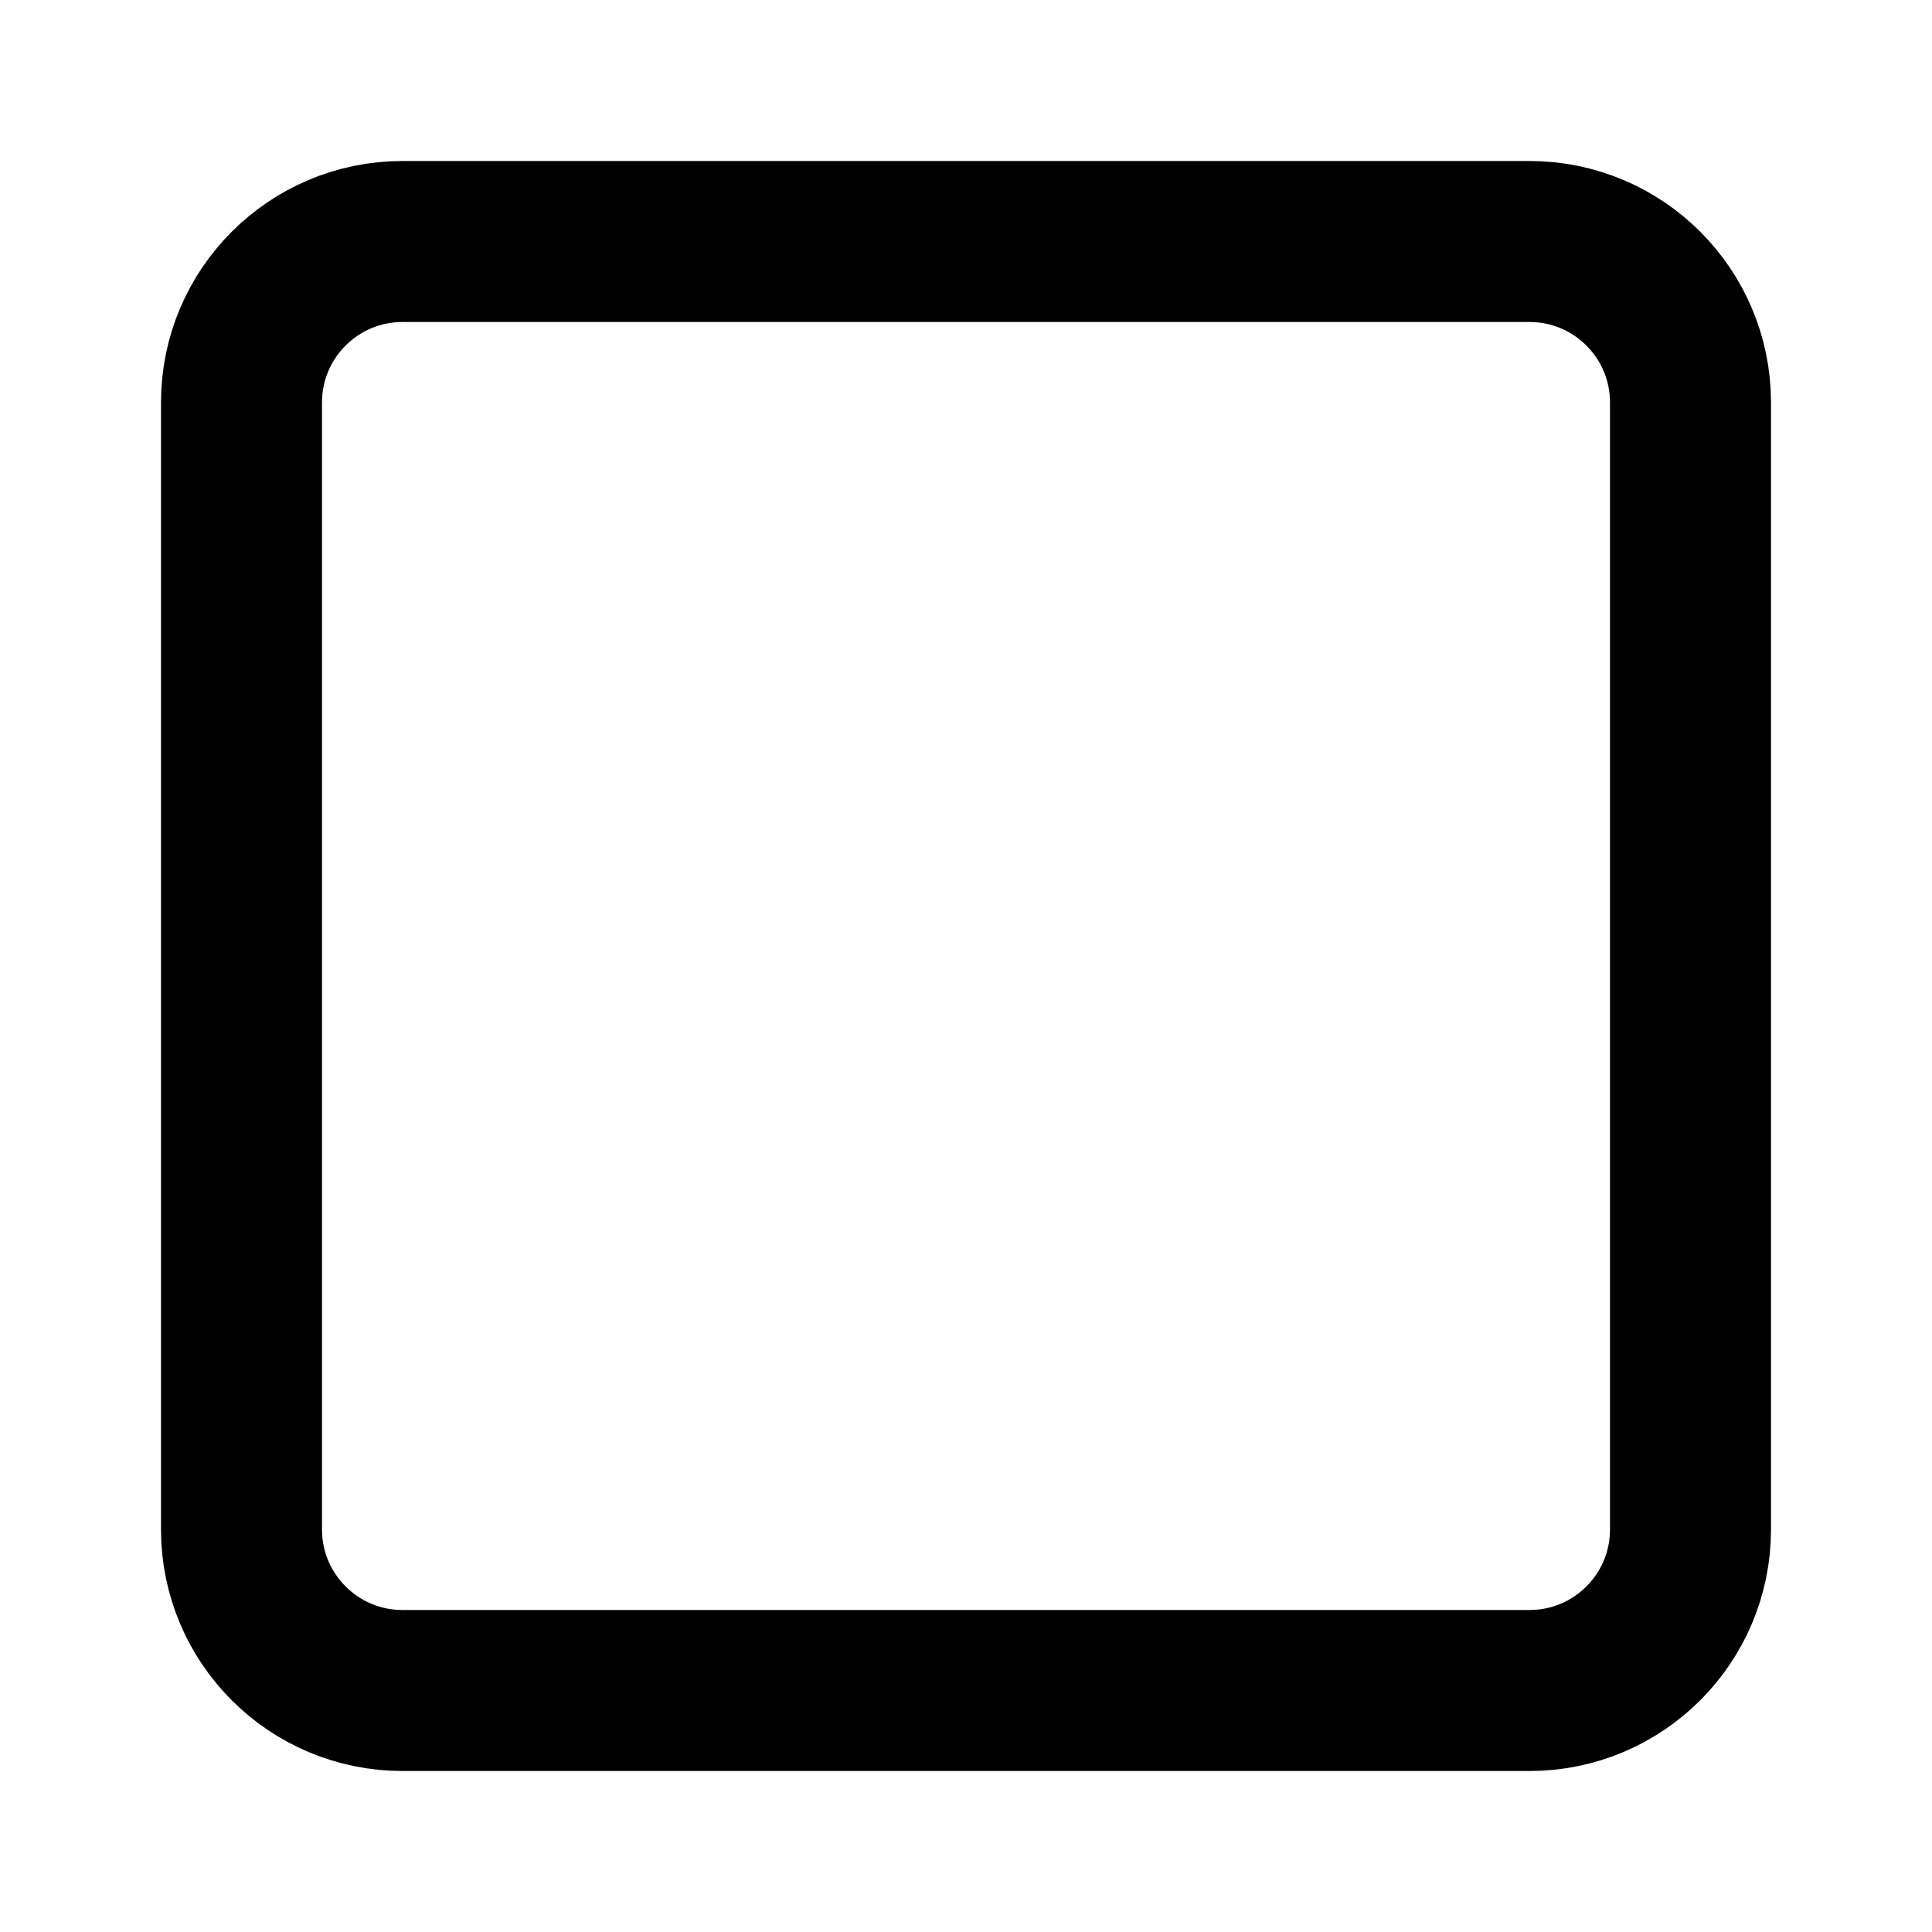
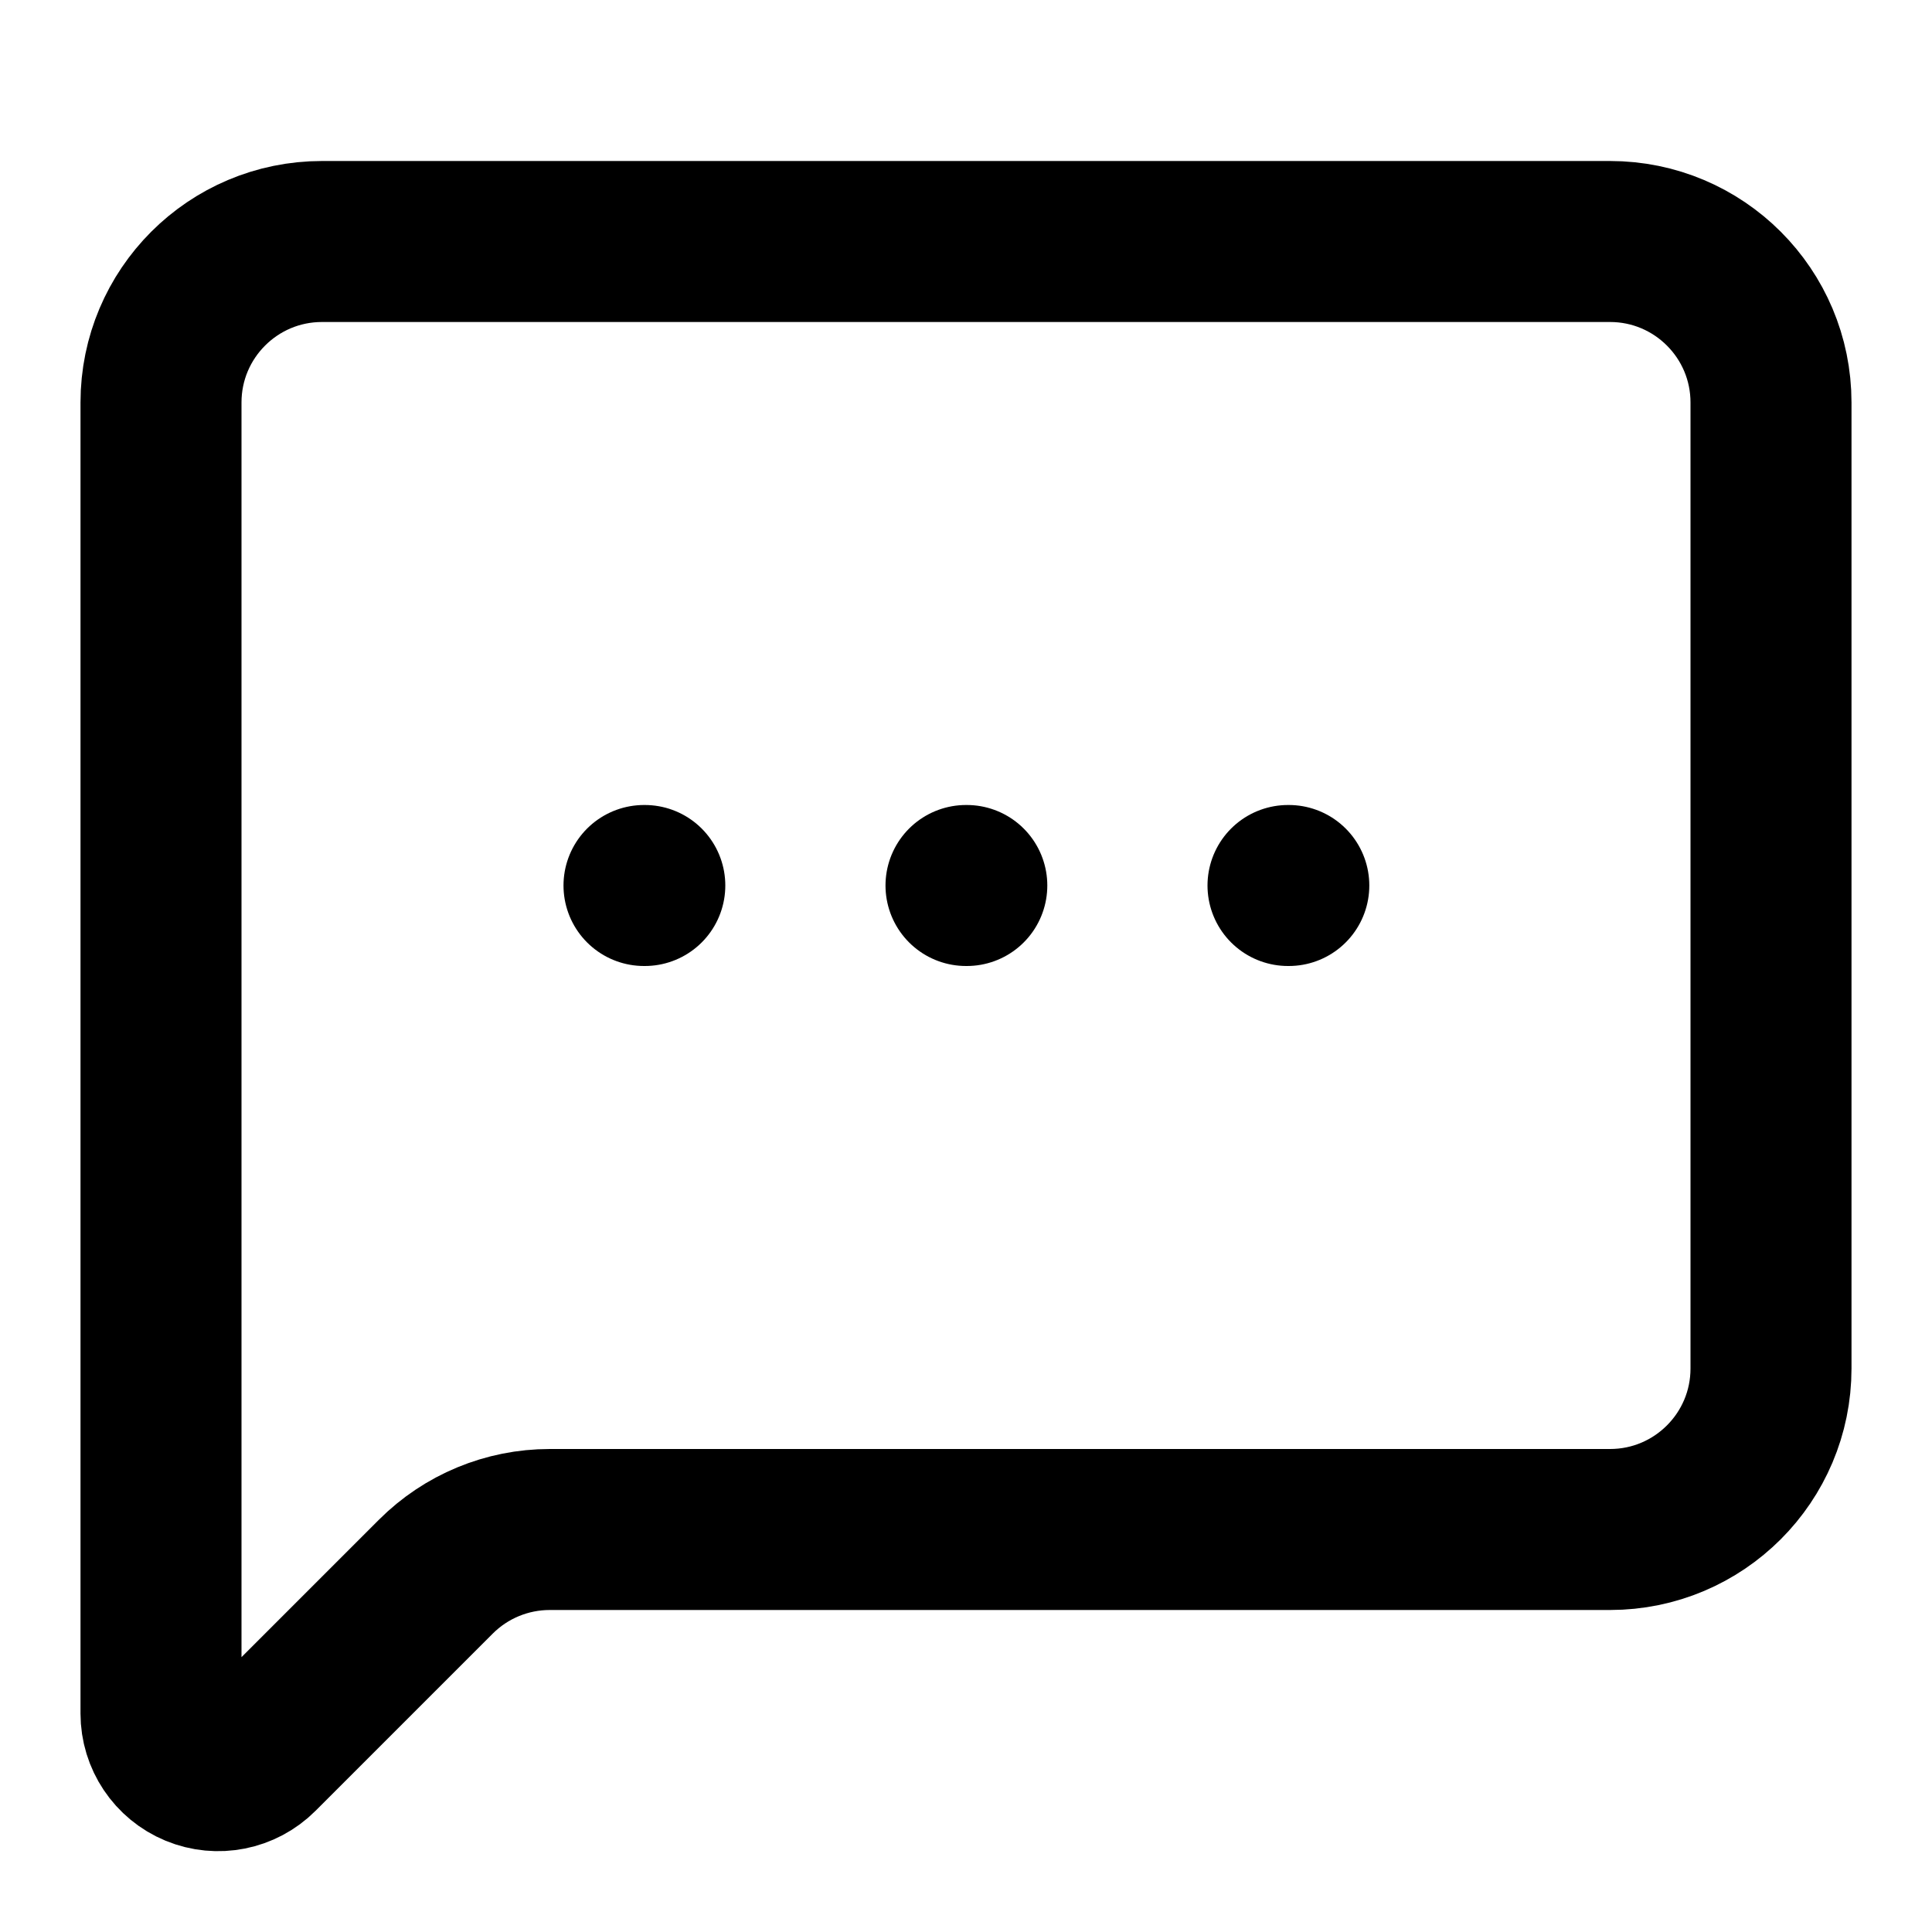
<svg xmlns="http://www.w3.org/2000/svg" width="24" height="24" viewBox="0 0 24 24" fill="none" stroke="currentColor" stroke-width="2" stroke-linecap="round" stroke-linejoin="round">
-   <rect width="18" height="18" x="3" y="3" rx="2" />
+   <path d="M22 17a2 2 0 0 1-2 2H6.828a2 2 0 0 0-1.414.586l-2.202 2.202A.71.71 0 0 1 2 21.286V5a2 2 0 0 1 2-2h16a2 2 0 0 1 2 2z" />
+   <path d="M12 11h.01" />
+   <path d="M16 11h.01" />
+   <path d="M8 11h.01" />
</svg>
